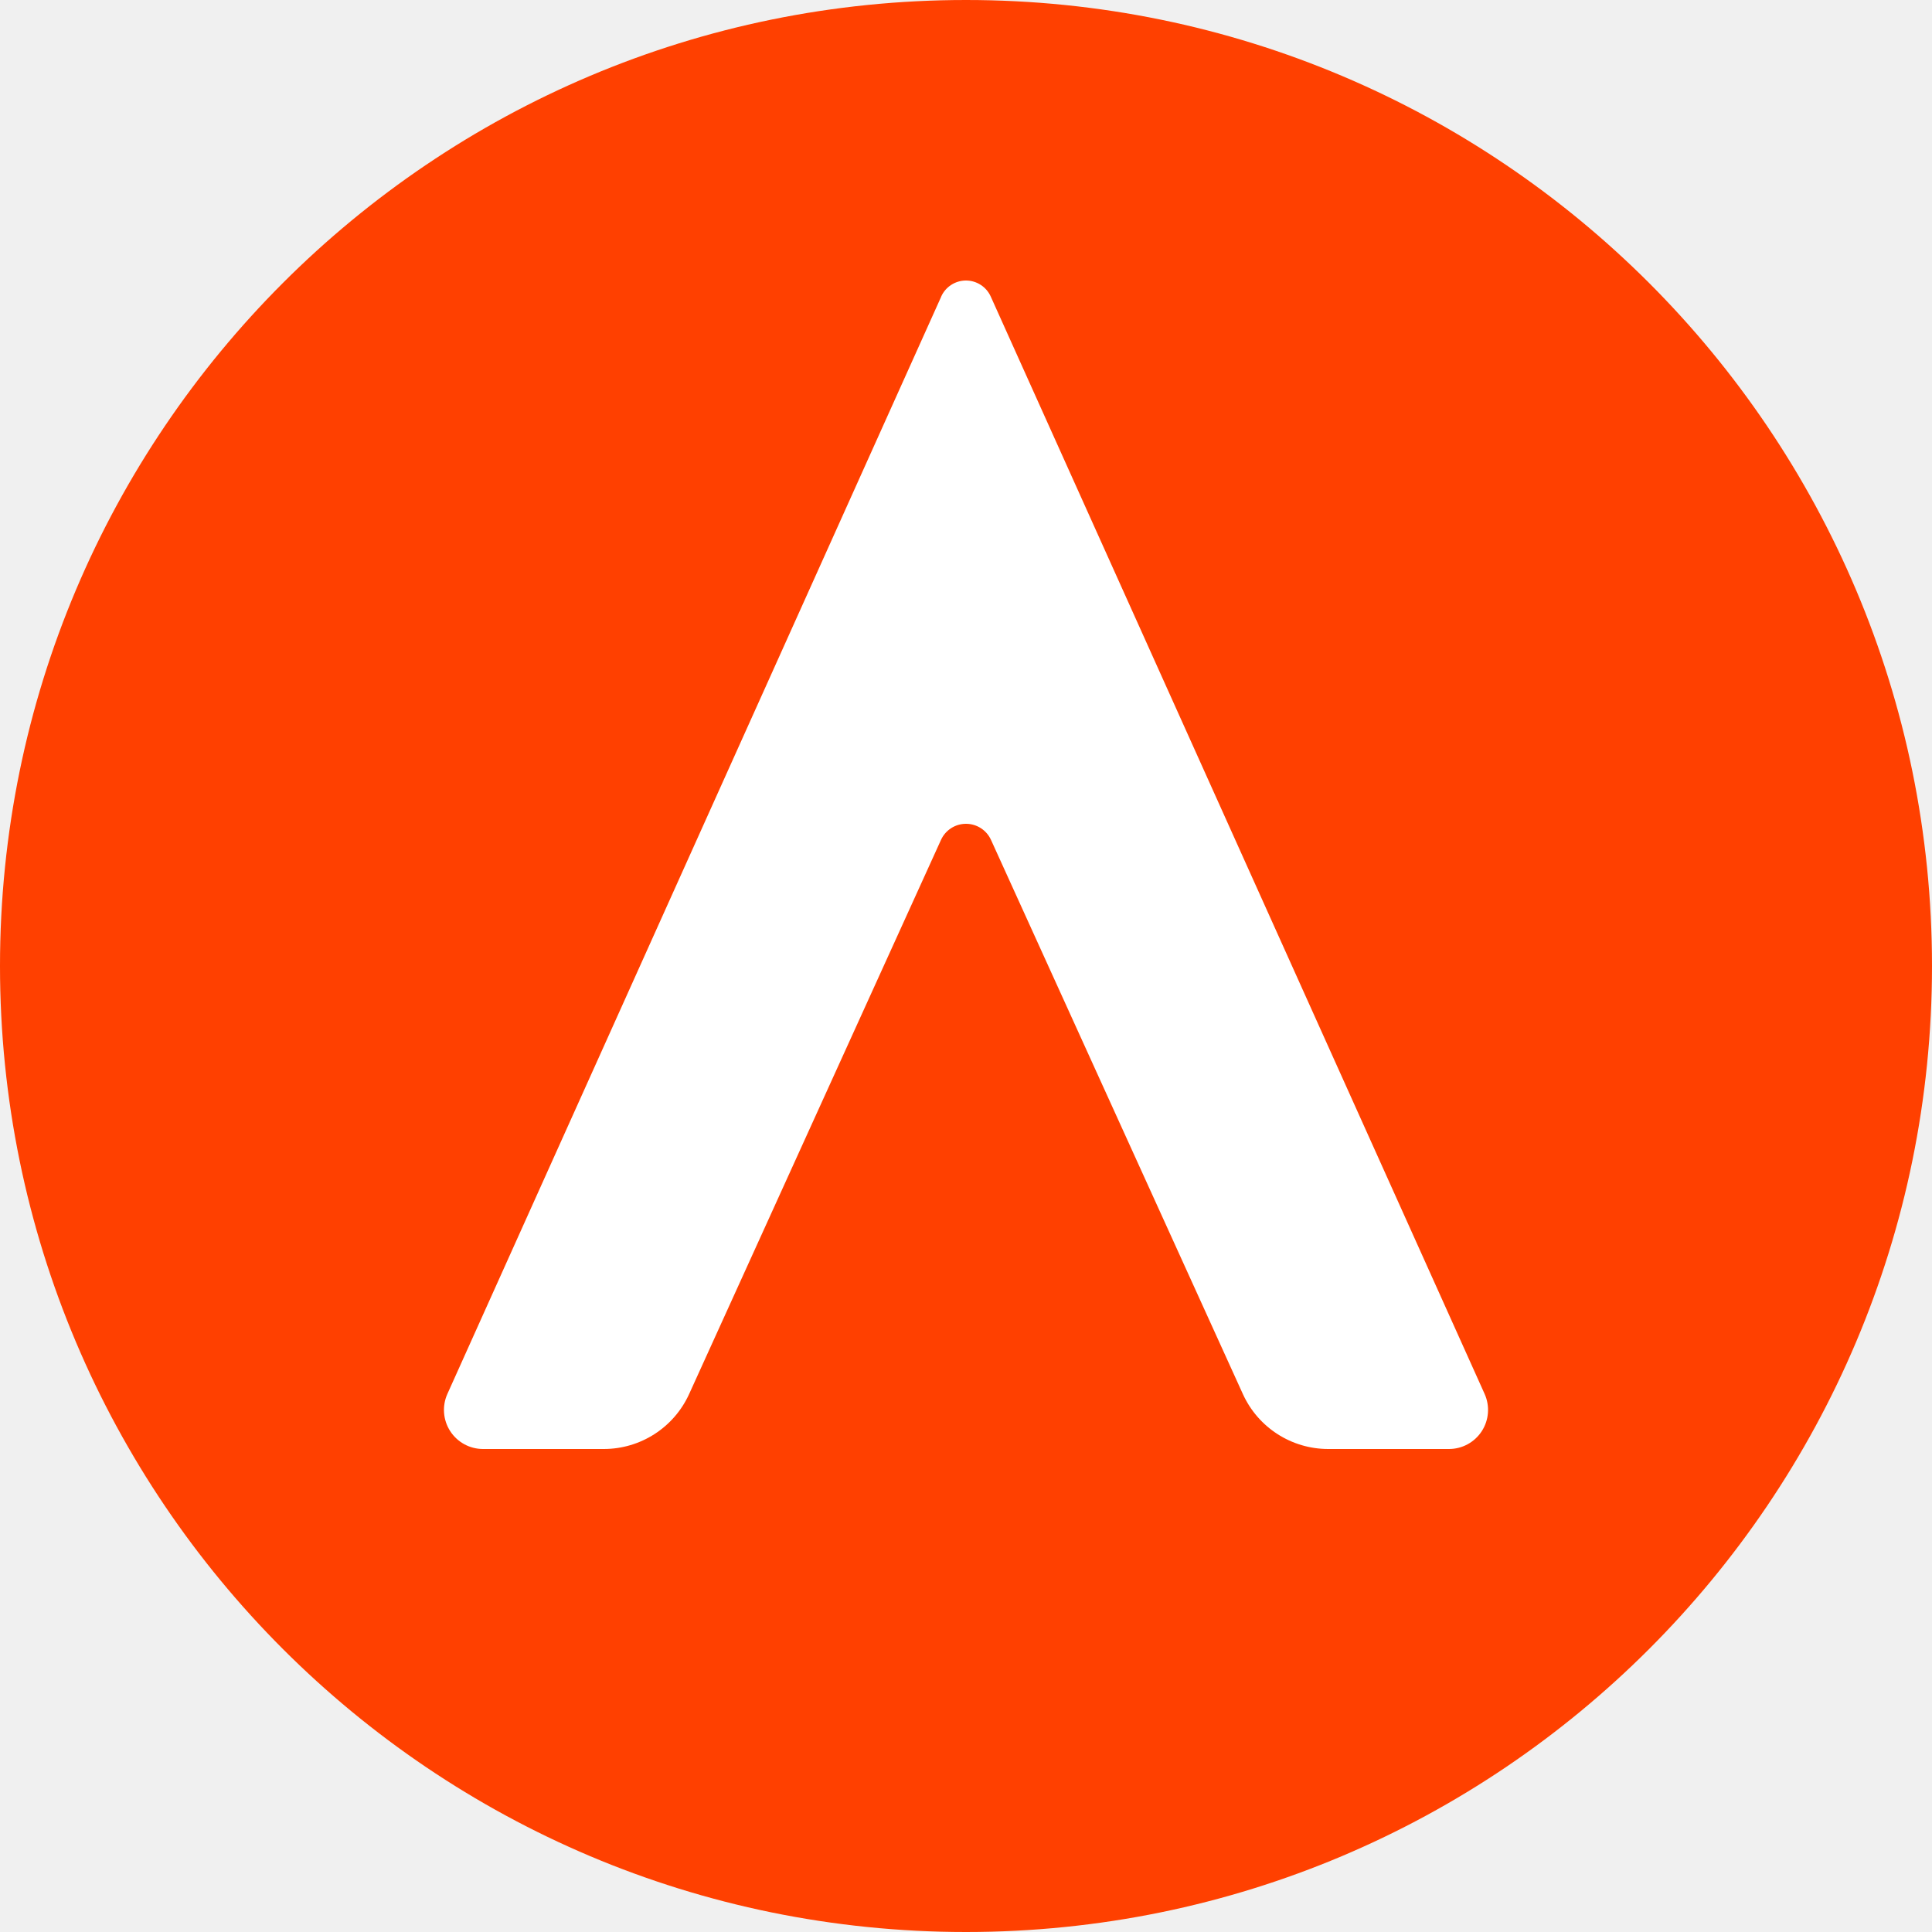
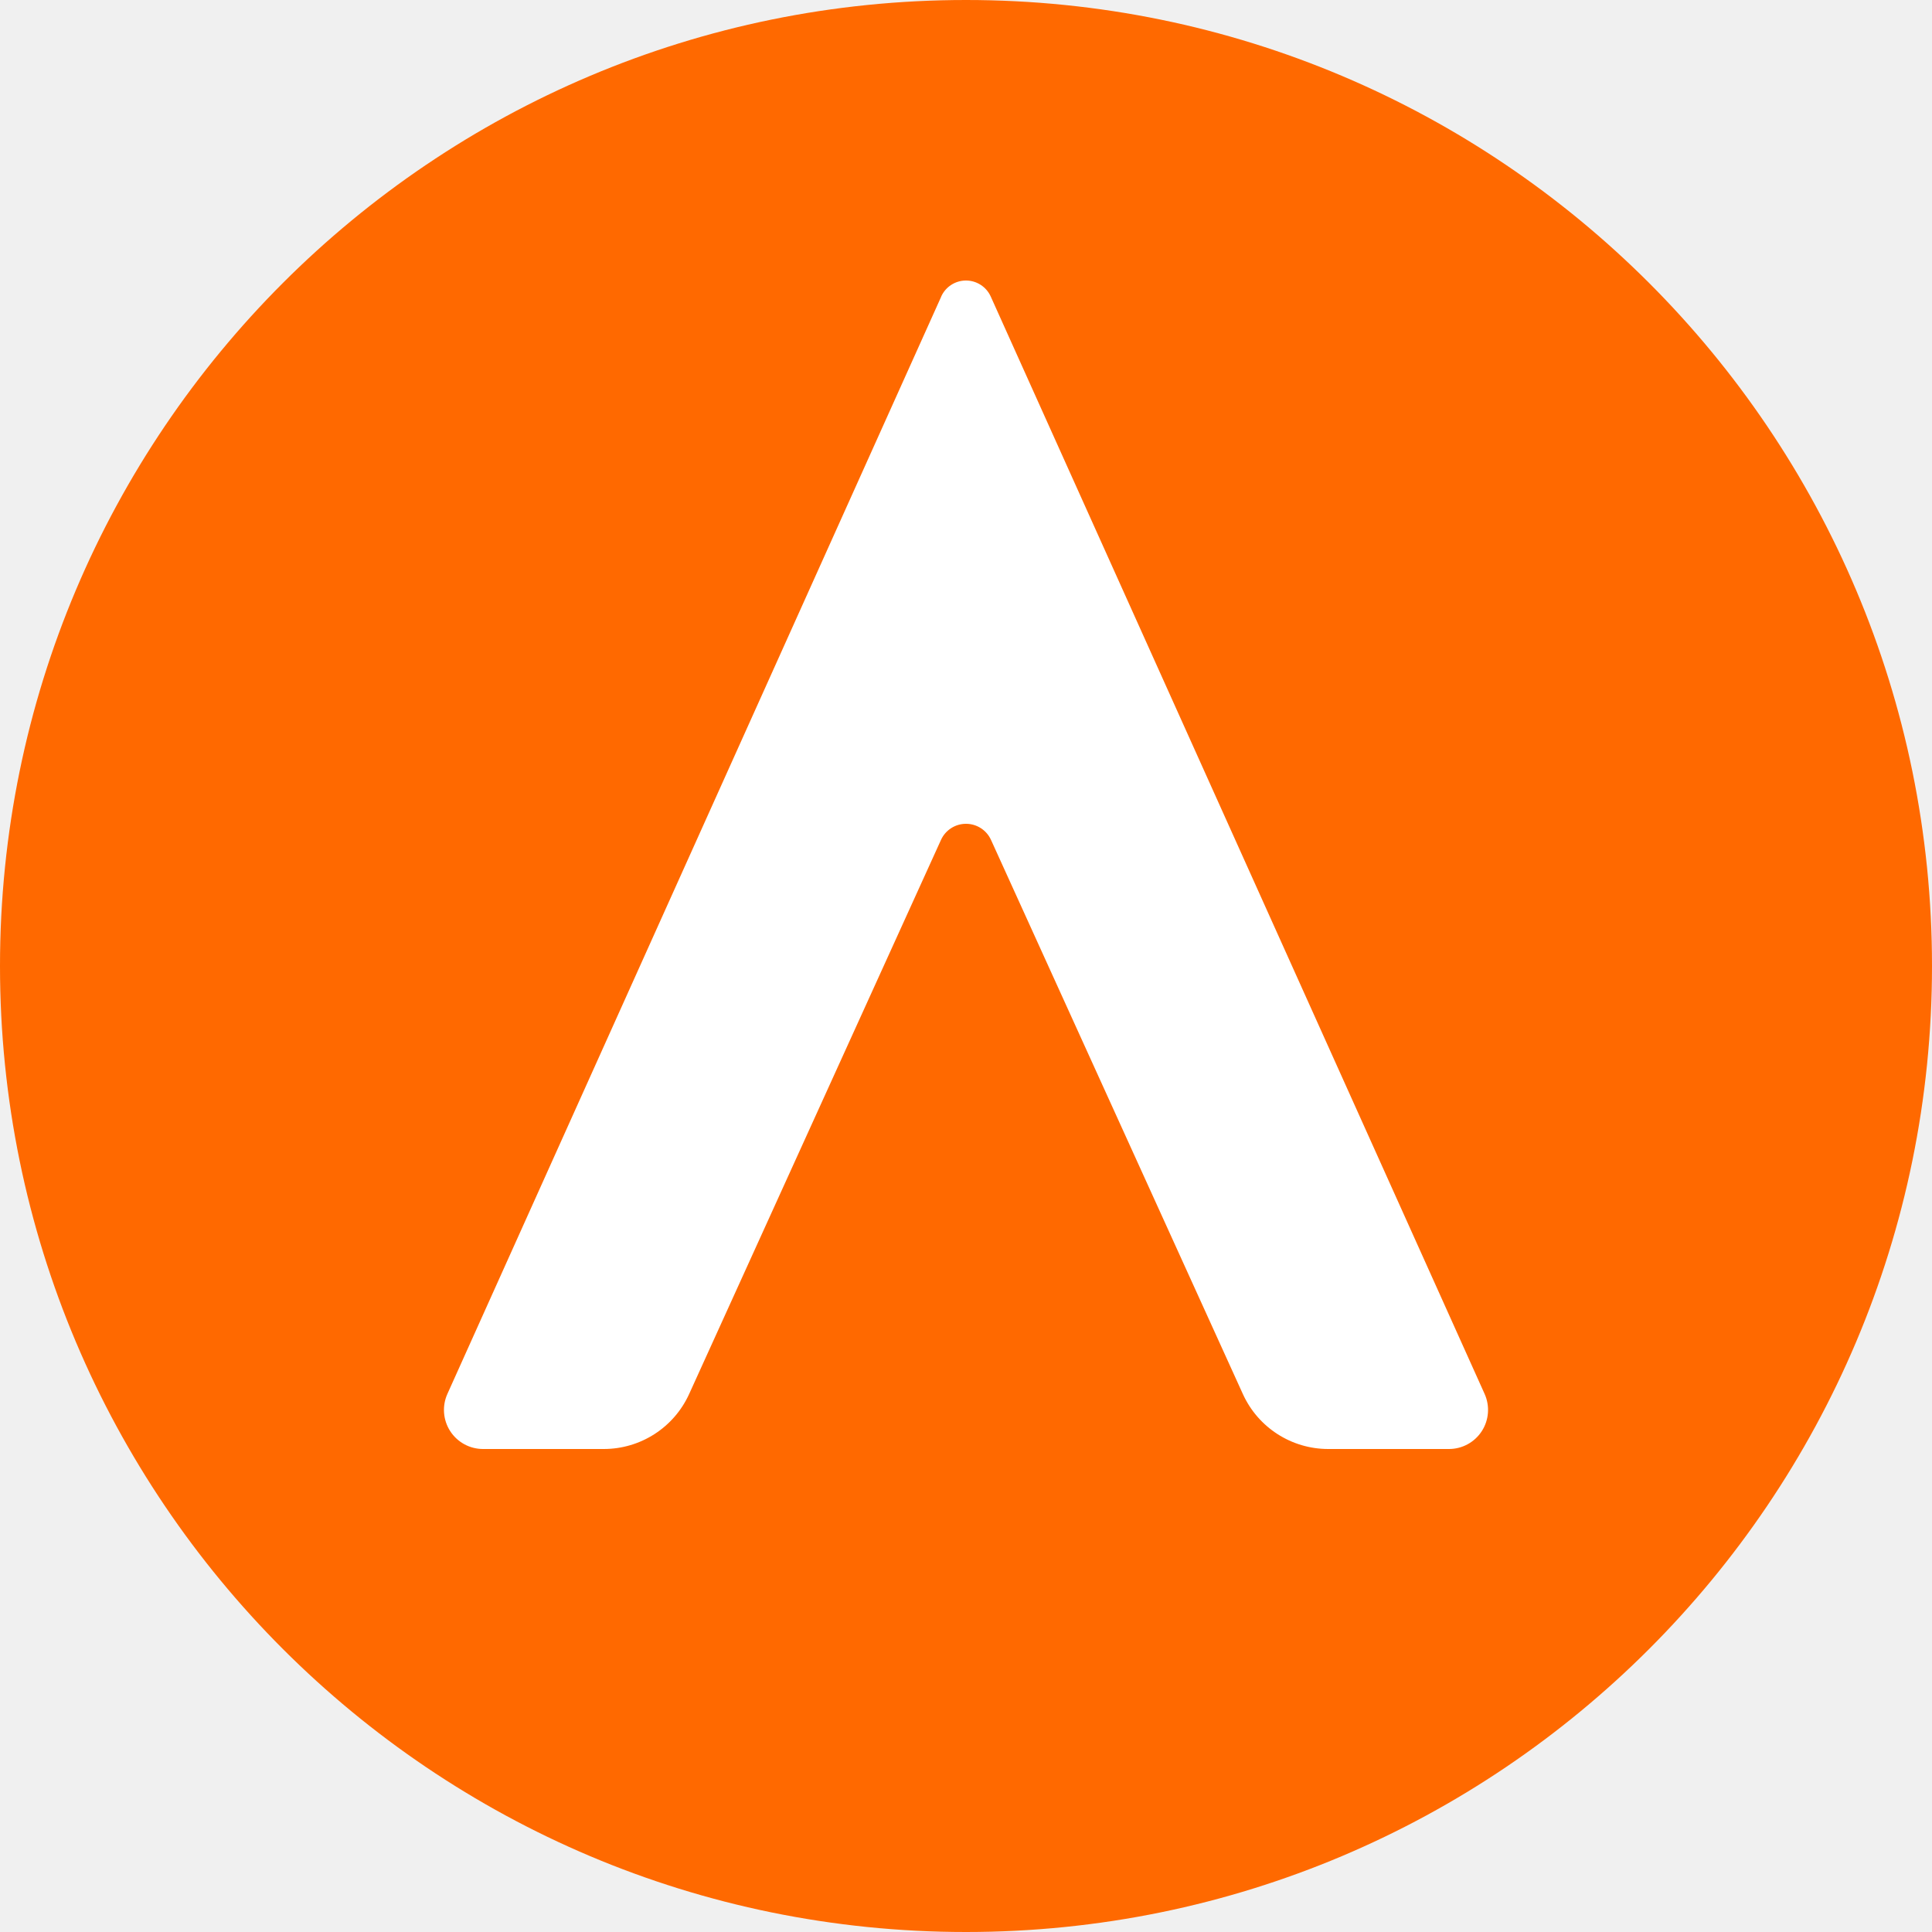
<svg xmlns="http://www.w3.org/2000/svg" width="32" height="32" viewBox="0 0 32 32" version="1.1" id="svg1">
  <defs id="defs1">
    </defs>
  <g id="layer1">
-     <circle style="fill:#ff4000;fill-opacity:1;stroke-width:0.6" id="path1" cx="16" cy="16" r="16" />
-     <path style="fill:#ffffff;fill-opacity:1;stroke-width:0.6" d="M 15.59,4.912 7.41,23.088 a 0.647,0.647 57.114 0 0 0.59,0.912 h 2 a 1.553,1.553 147.222 0 0 1.414,-0.91 l 4.172,-9.179 a 0.455,0.455 180 0 1 0.828,0 l 4.172,9.179 a 1.553,1.553 32.778 0 0 1.414,0.91 h 2 a 0.647,0.647 122.886 0 0 0.59,-0.912 L 16.41,4.912 a 0.45,0.45 180 0 0 -0.821,0 z" id="path2" />
+     <circle style="fill:#ff6900;fill-opacity:1;stroke-width:0.6" id="path1" cx="16" cy="16" r="16" />
+     <path style="fill:#ffffff;fill-opacity:1;stroke-width:0.6" d="M 15.59,4.912 7.41,23.088 a 0.647,0.647 57.114 0 0 0.59,0.912 H 10 a 1.553,1.553 147.222 0 0 1.414,-0.91 l 4.172,-9.179 a 0.455,0.455 0 0 1 0.828,0 l 4.172,9.179 a 1.553,1.553 32.778 0 0 1.414,0.91 h 2 a 0.647,0.647 122.886 0 0 0.59,-0.912 L 16.41,4.912 a 0.45,0.45 180 0 0 -0.821,0 z" id="path2" />
  </g>
</svg>
